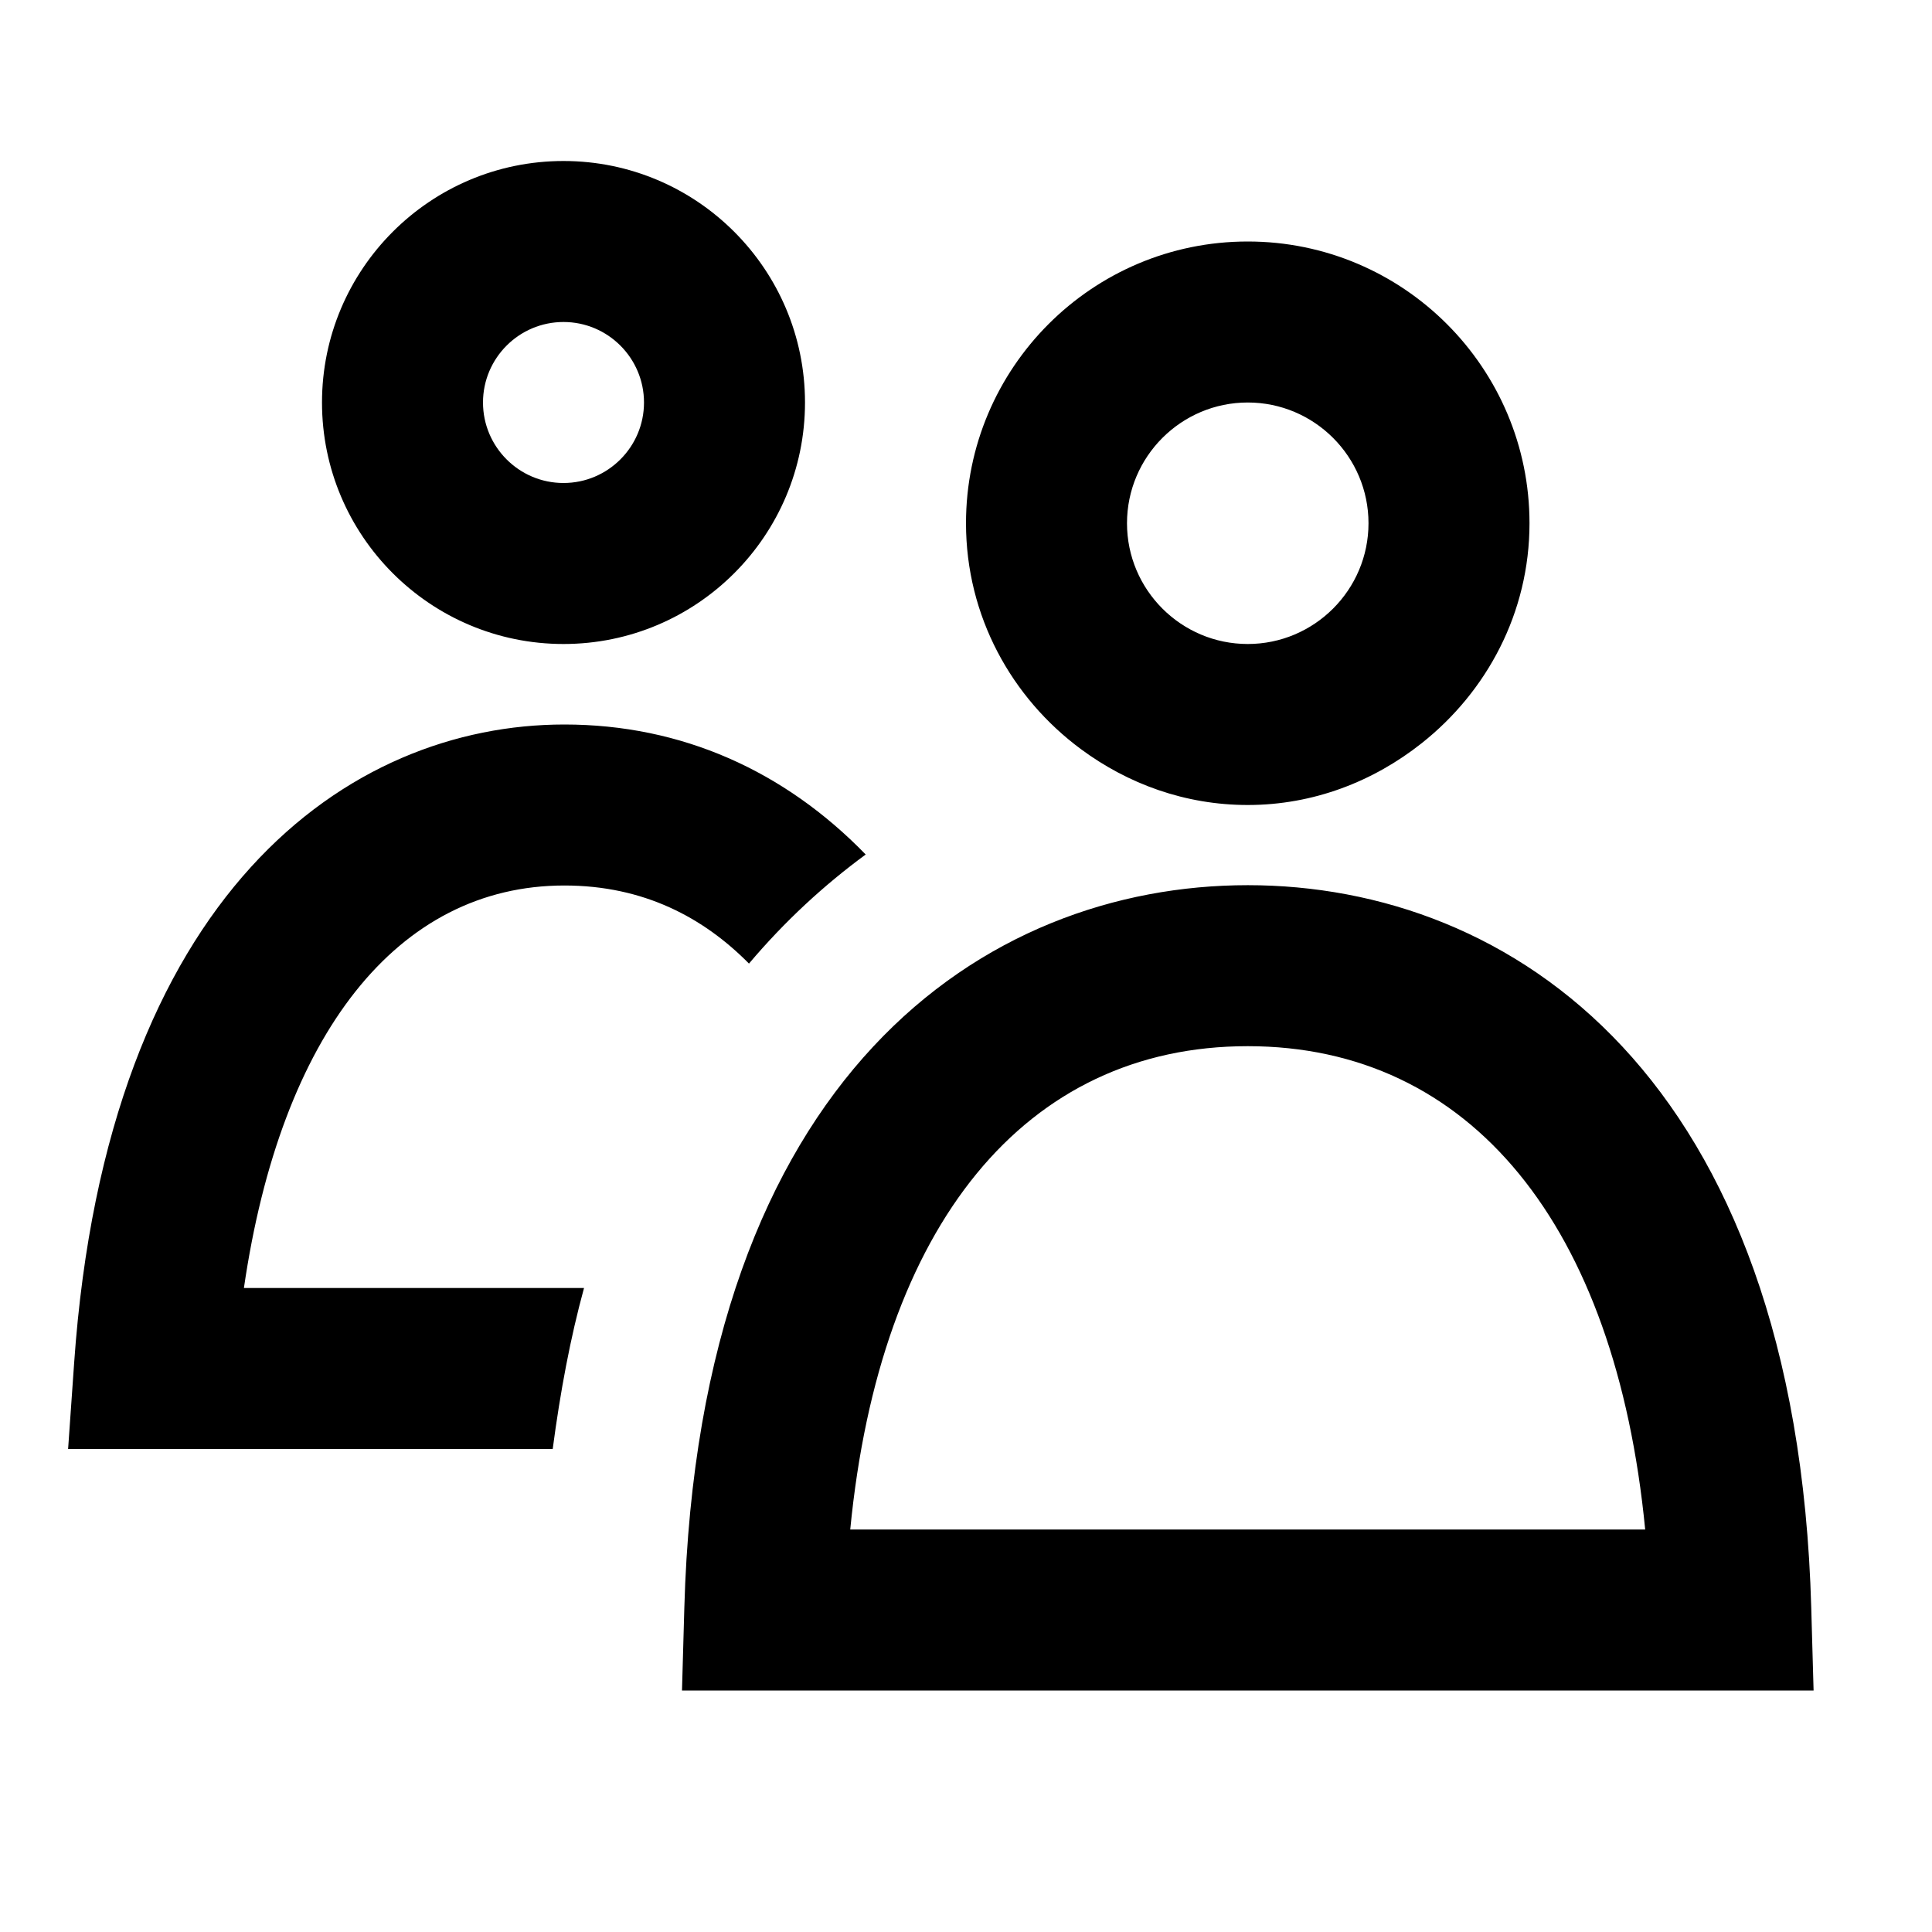
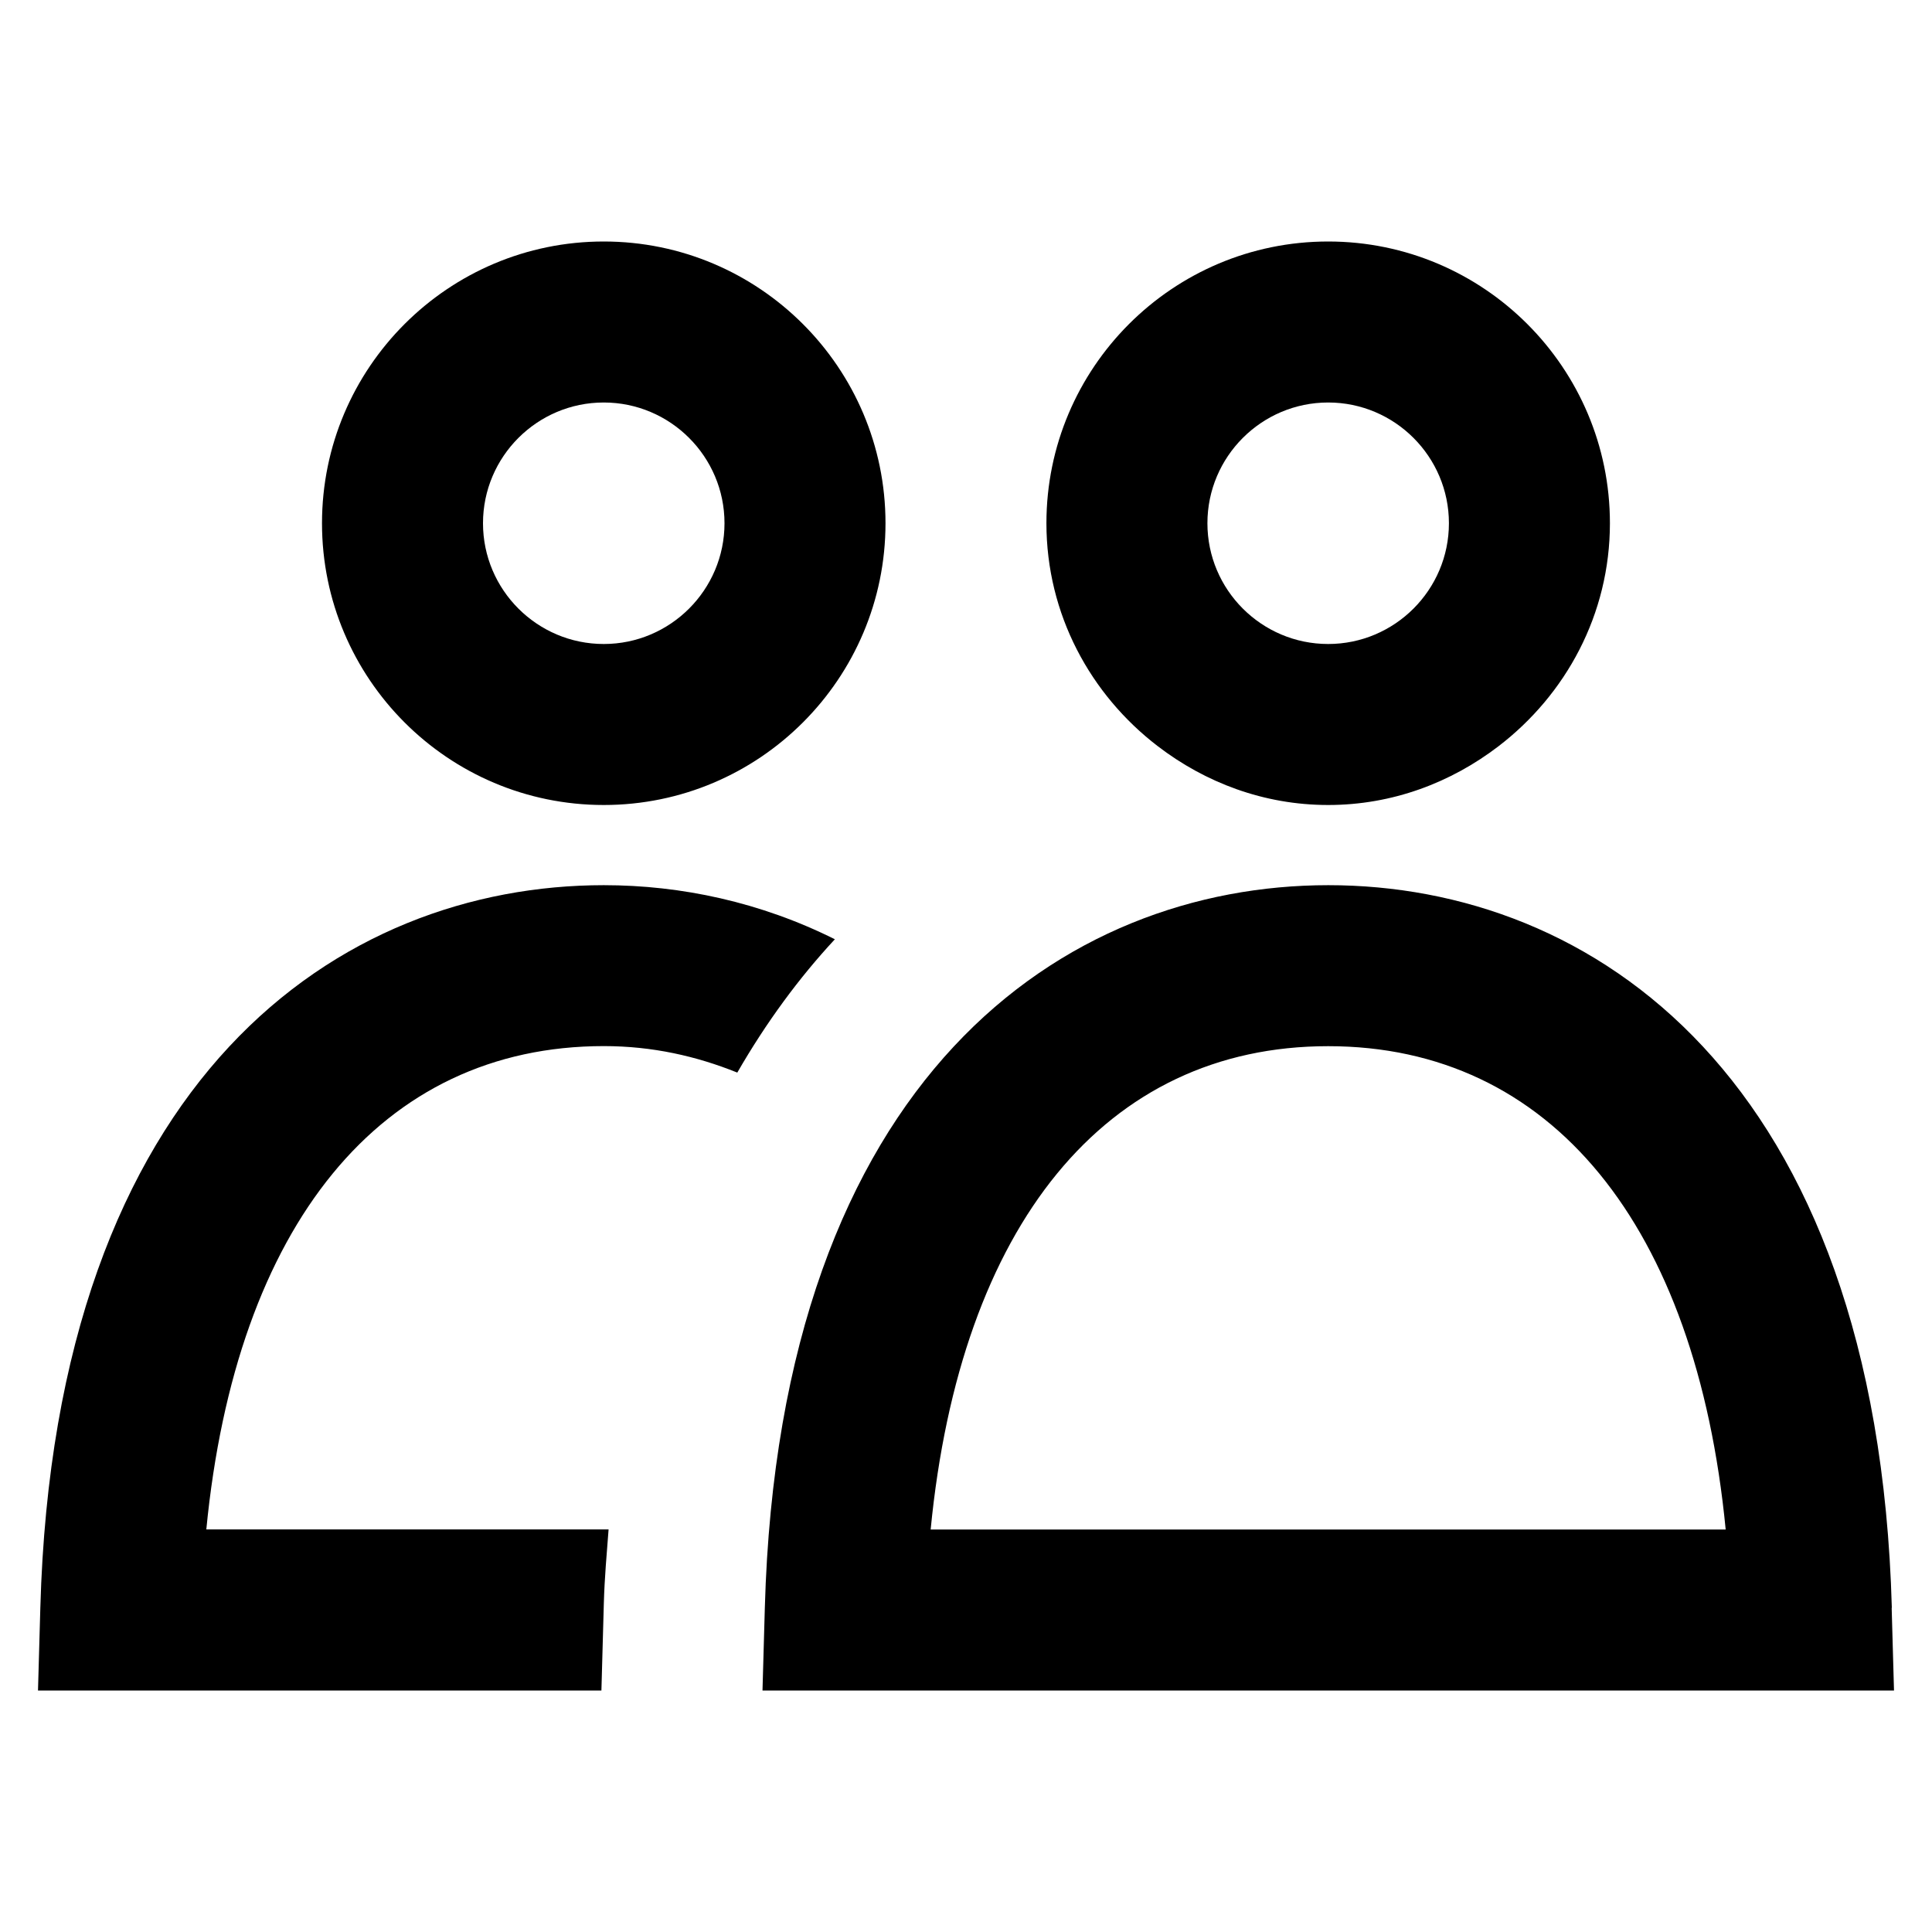
<svg xmlns="http://www.w3.org/2000/svg" version="1.1" viewBox="0 0 24 24">
-   <path d="M6.866 18H.846l.075-1.069C1.33 11.083 4.335 9 7.011 9c1.457 0 2.734.576 3.743 1.615-.515.378-1.003.826-1.45 1.355-.562-.569-1.305-.97-2.293-.97-2.074 0-3.522 1.847-3.981 5h4.225c-.169.616-.295 1.288-.389 2zM4 5c0-1.654 1.343-3 3-3s3 1.346 3 3-1.343 3-3 3-3-1.346-3-3zm2 0c0 .551.448 1 1 1s1-.449 1-1-.448-1-1-1-1 .449-1 1zm9.5 5c-.778 0-1.49-.263-2.071-.693C12.566 8.669 12 7.653 12 6.5 12 4.57 13.567 3 15.5 3S19 4.57 19 6.5c0 1.111-.53 2.092-1.34 2.733-.596.472-1.341.767-2.16.767zM14 6.5c0 .827.673 1.5 1.5 1.5S17 7.327 17 6.5 16.327 5 15.5 5 14 5.673 14 6.5zm1.5 4.496c3.264 0 6.816 2.358 7 8.977L22.529 21H8.472l.029-1.027c.184-6.618 3.736-8.977 7-8.977zm0 2c-2.767 0-4.57 2.223-4.938 6.004h9.875c-.367-3.781-2.17-6.004-4.938-6.004z" />
+   <path d="M7.501 19.917 7.471 21H0.472l0.029-1.027c0.184-6.618 3.736-8.977 7-8.977 0.963 0 1.95 0.212 2.87 0.672-0.444 0.478-0.851 1.03-1.212 1.656-0.507-0.204-1.054-0.329-1.658-0.329-2.767 0-4.57 2.223-4.938 6.004H7.56c-0.023 0.302-0.05 0.599-0.059 0.917Zm15.998 0.056L23.528 21H9.472l0.029-1.027c0.184-6.618 3.736-8.977 7-8.977s6.816 2.358 7 8.977ZM21.437 19c-0.367-3.781-2.17-6.004-4.938-6.004s-4.57 2.223-4.938 6.004h9.875Zm-4.938-9c-0.799 0-1.527-0.279-2.116-0.73-0.836-0.64-1.384-1.638-1.384-2.77 0-1.93 1.567-3.5 3.5-3.5s3.5 1.57 3.5 3.5c0 1.132-0.548 2.13-1.384 2.77-0.589 0.451-1.317 0.73-2.116 0.73Zm-1.5-3.5c0 0.827 0.673 1.5 1.5 1.5s1.5-0.673 1.5-1.5-0.673-1.5-1.5-1.5-1.5 0.673-1.5 1.5ZM7.5 3C9.433 3 11 4.57 11 6.5S9.433 10 7.5 10 4 8.43 4 6.5 5.567 3 7.5 3Zm0 2C6.673 5 6 5.673 6 6.5S6.673 8 7.5 8 9 7.327 9 6.5 8.327 5 7.5 5Z" />
</svg>
